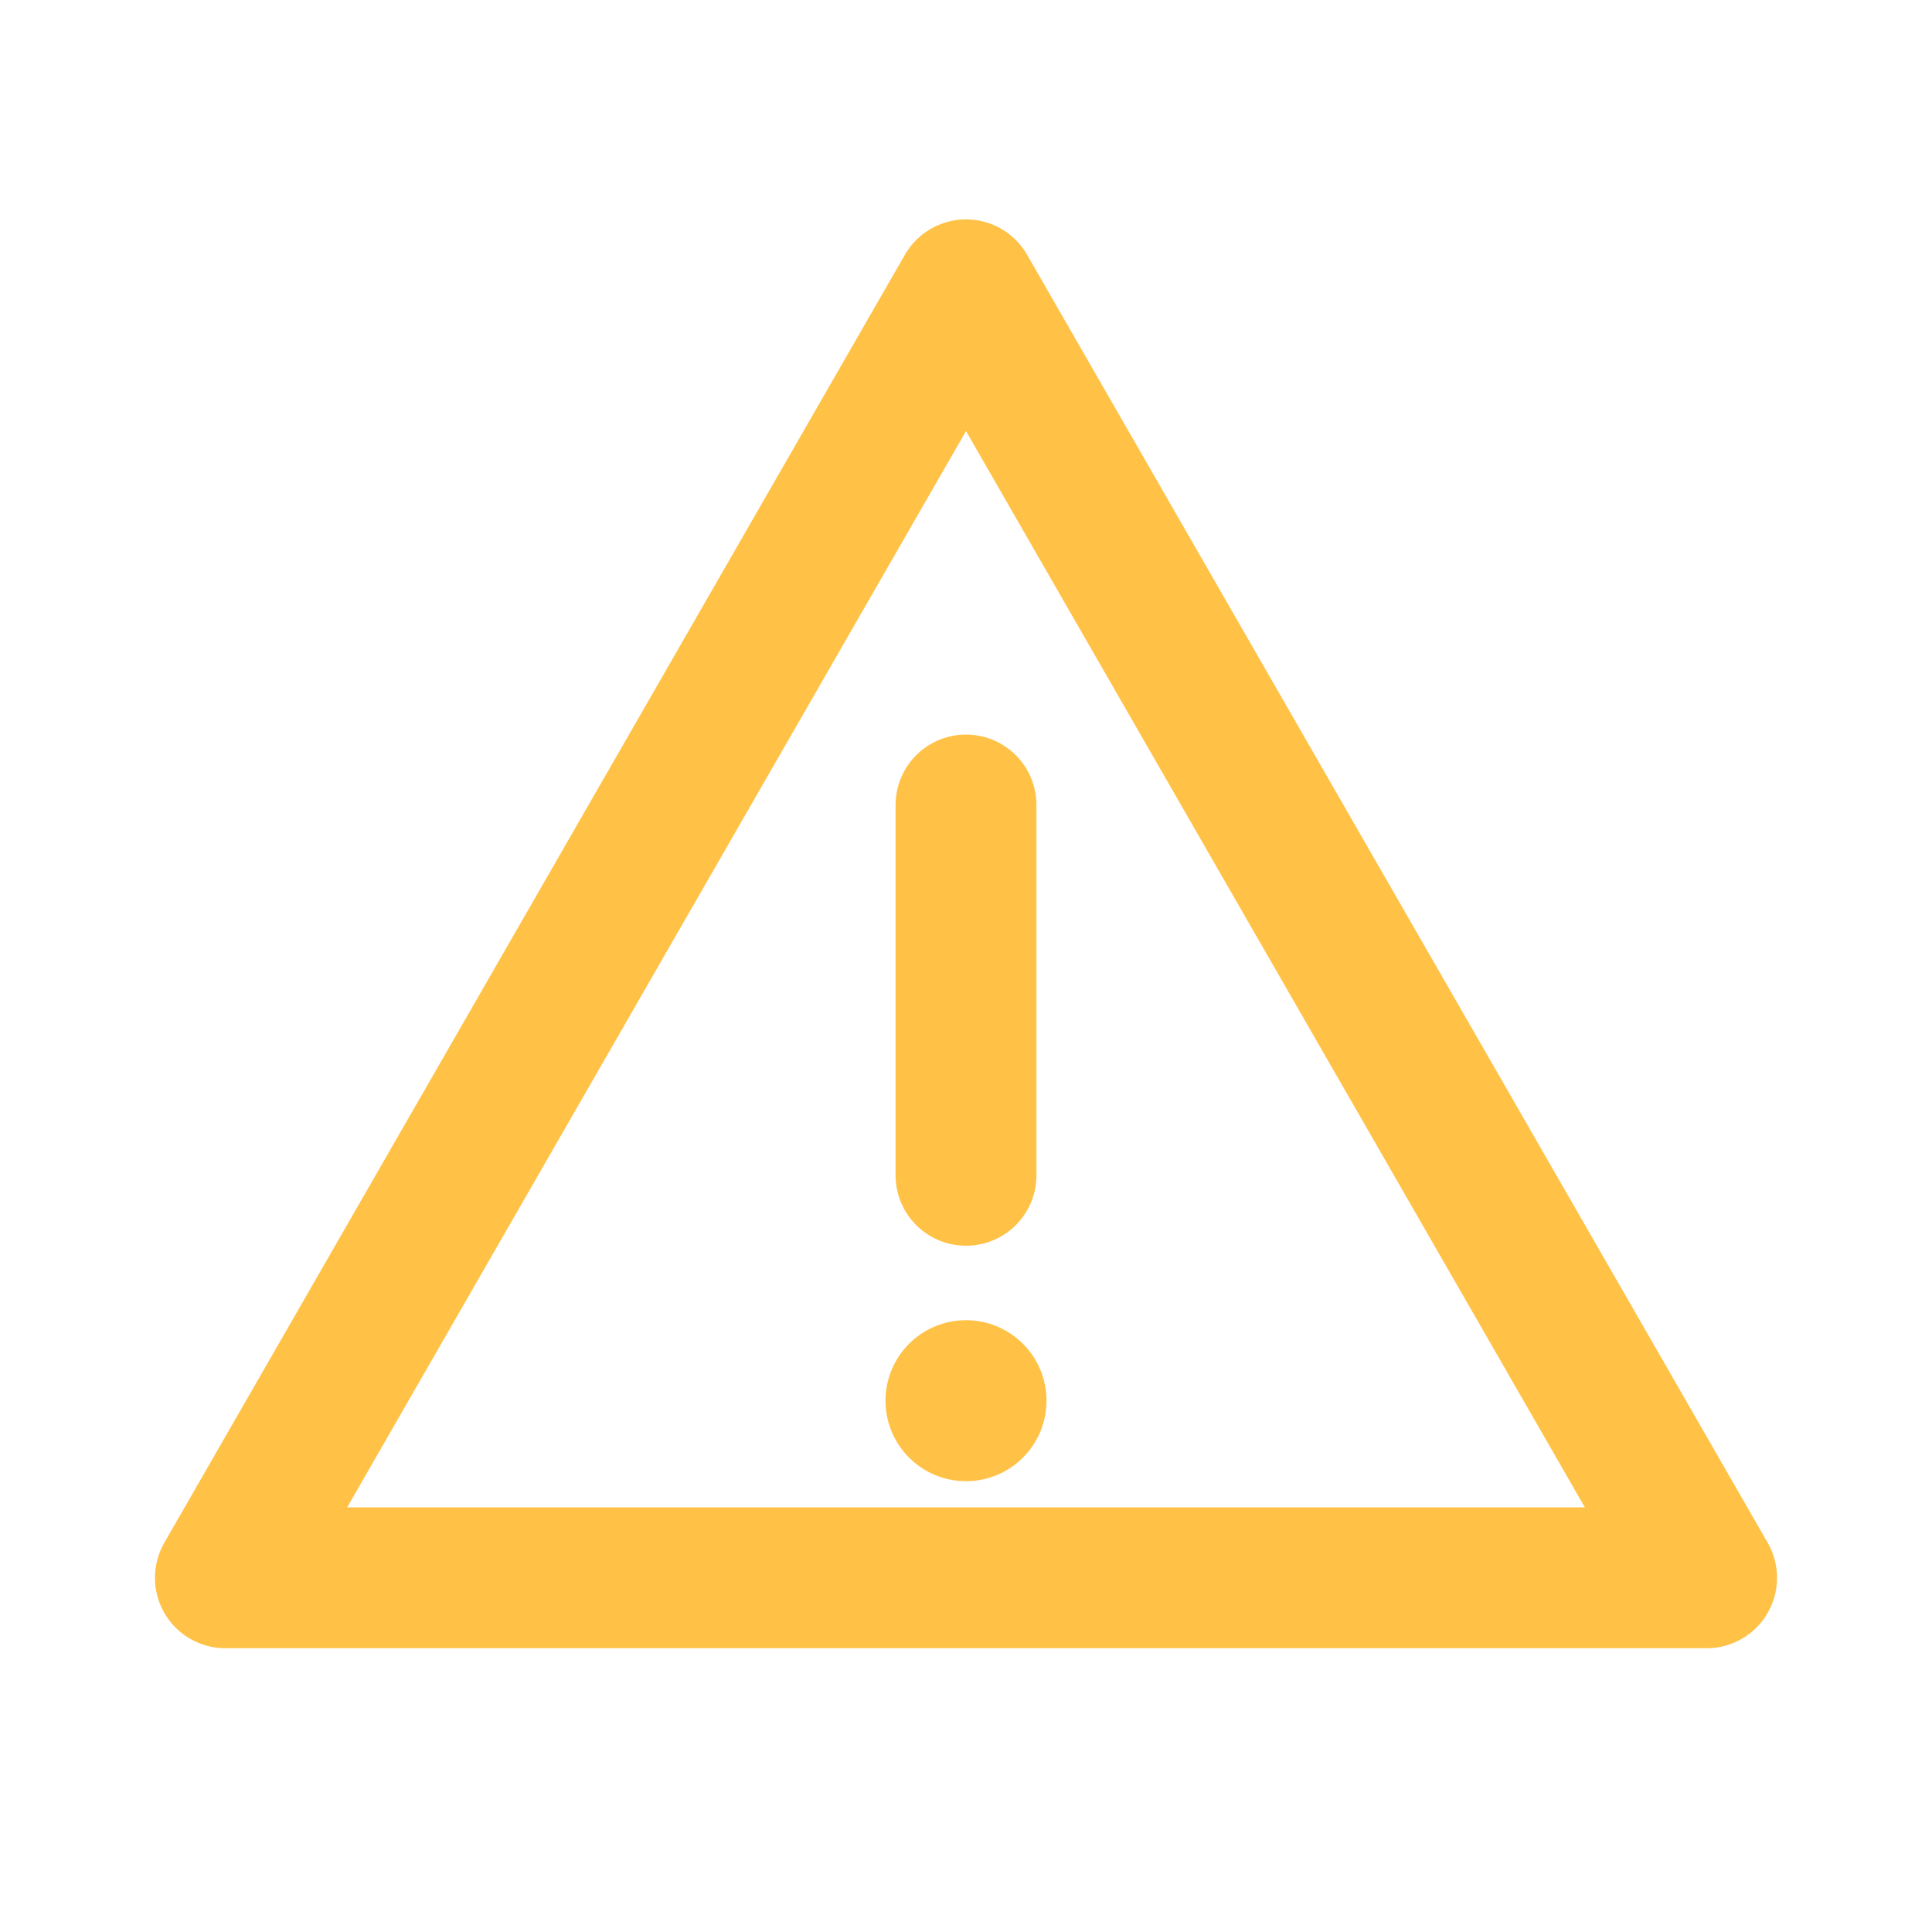
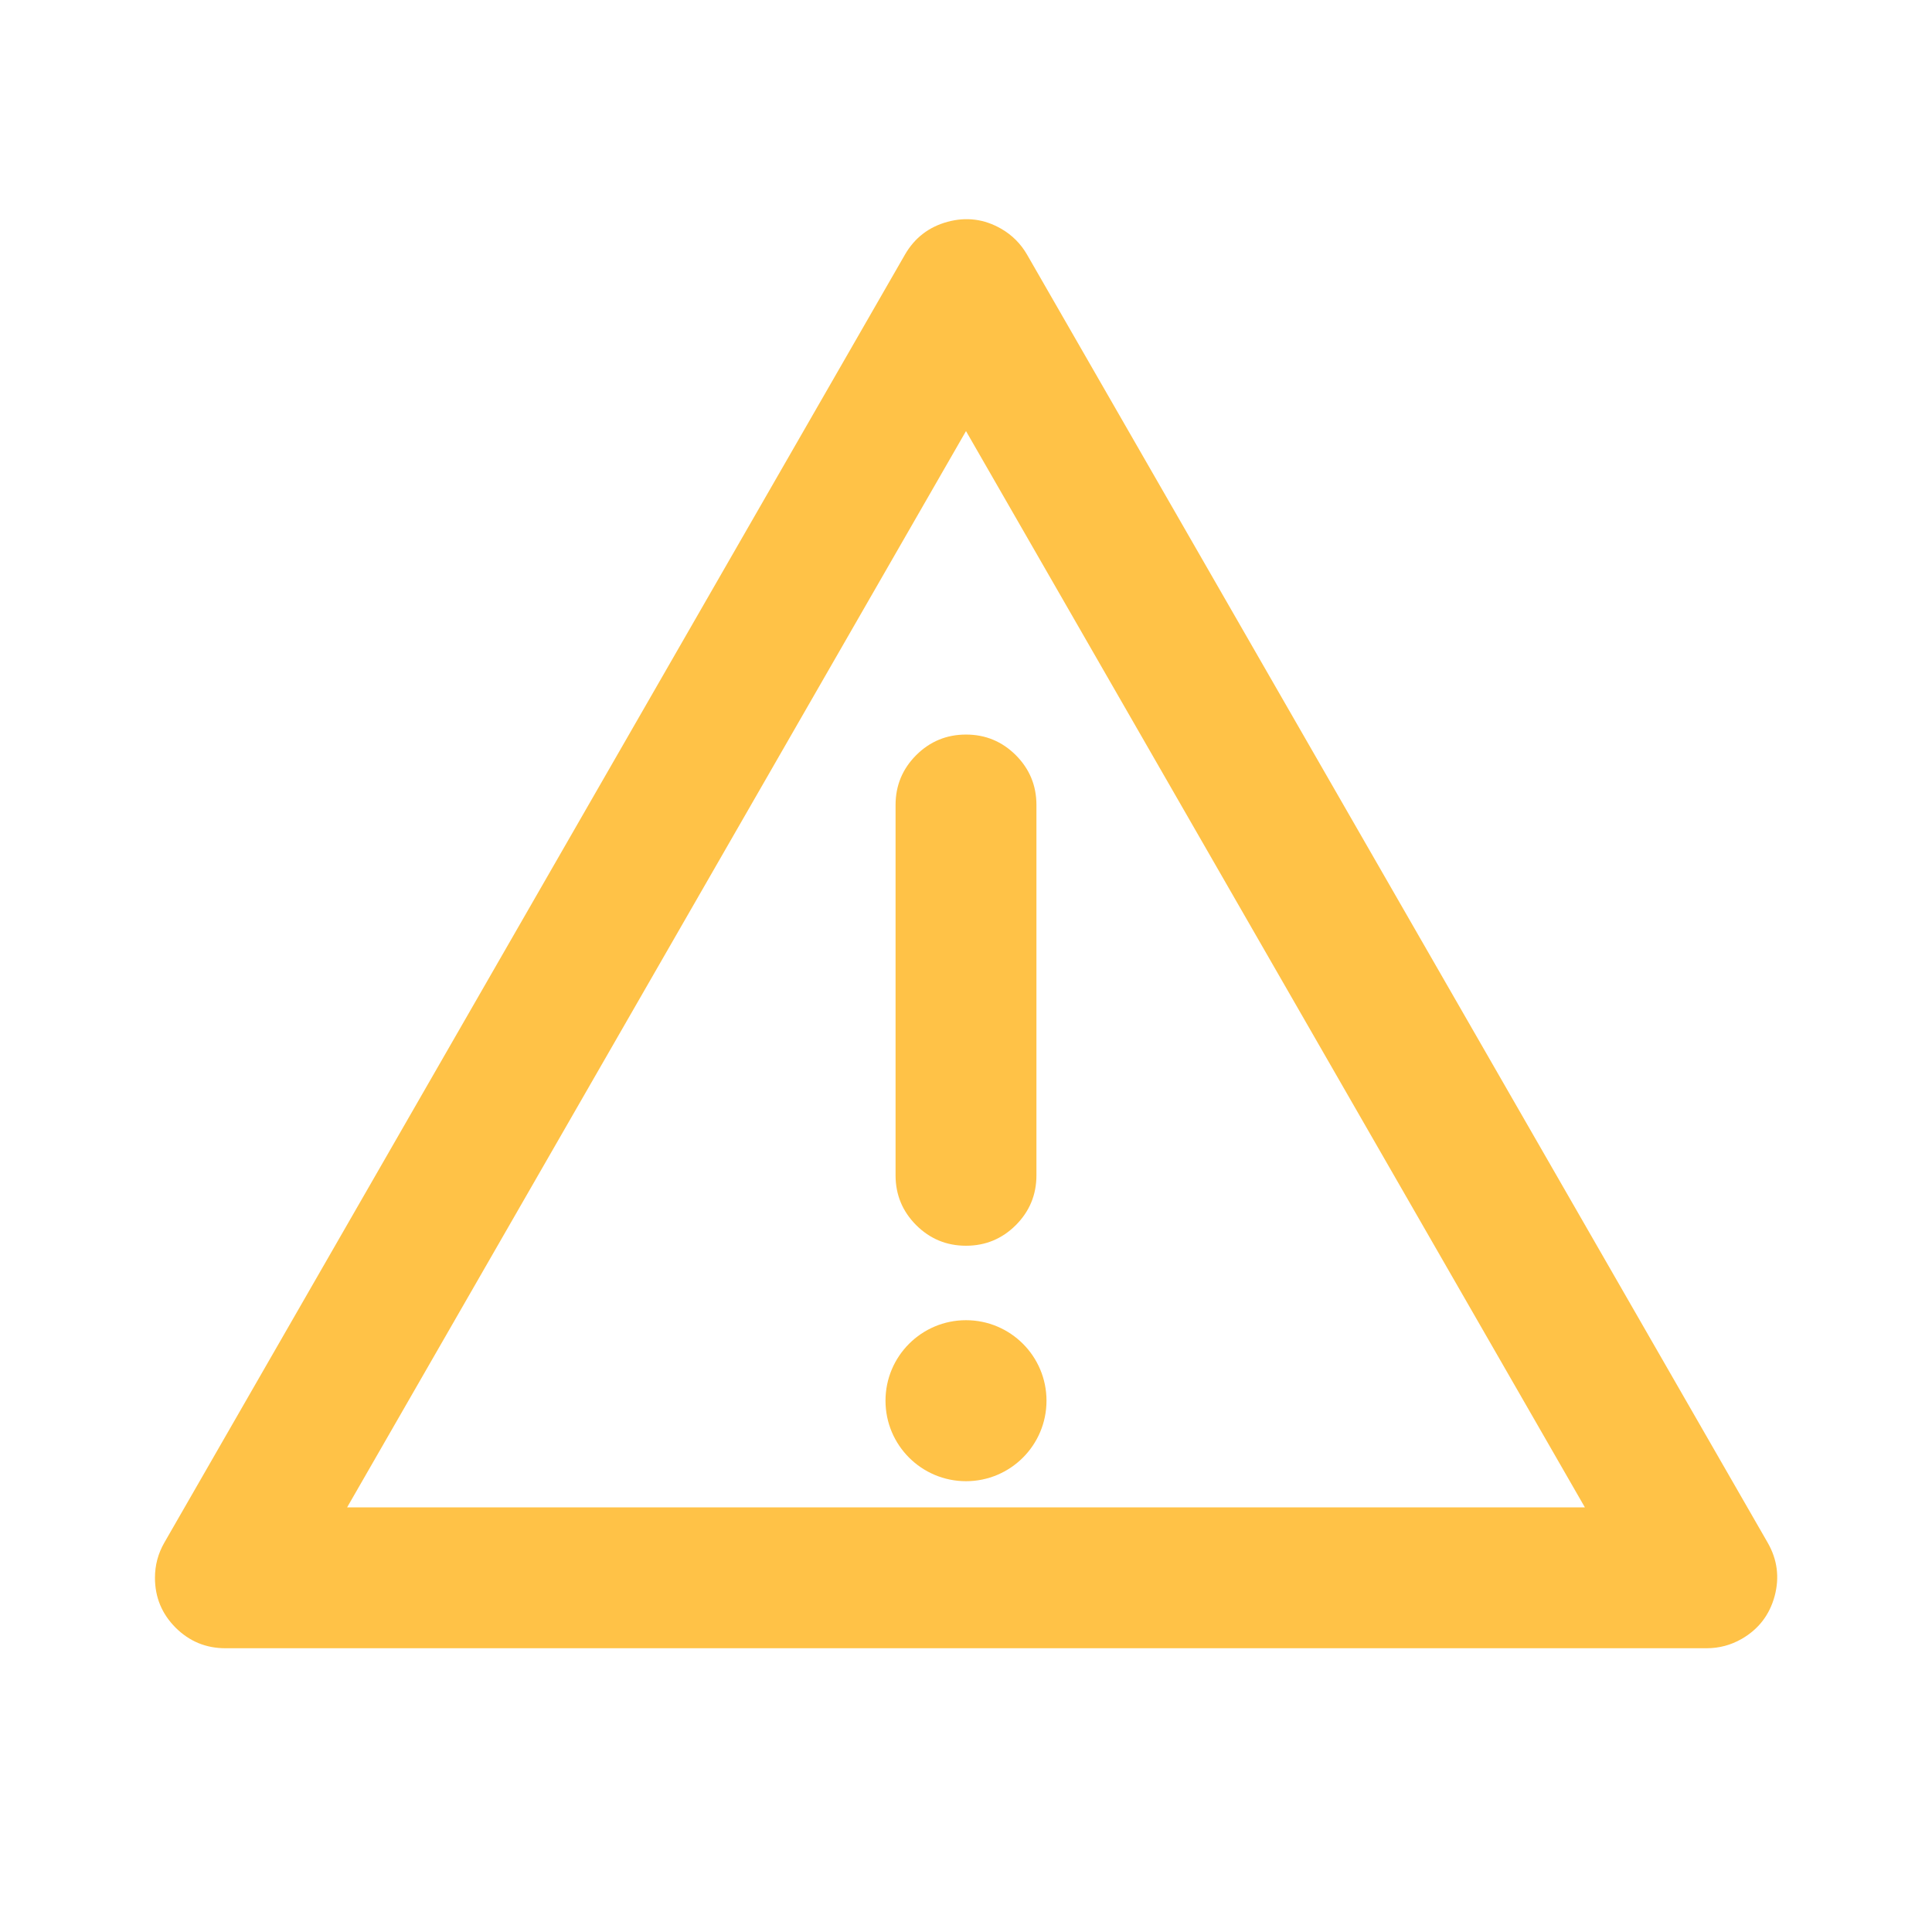
<svg xmlns="http://www.w3.org/2000/svg" width="24" height="24" viewBox="0 0 24 24">
-   <g fill="none" stroke="#ffc247" stroke-width="1.75" stroke-linecap="round" stroke-linejoin="round">
-     <path d="M12 3.6l9.2 16H2.8z" />
-     <path d="M12 10v4.6" />
-     <circle cx="12" cy="17.4" r="1" fill="#ffc247" stroke="none" />
-   </g>
+   <path d="M12.759,3.164 L21.959,19.164 Q22.139,19.478 22.045,19.828 Q21.95,20.178 21.636,20.359 Q21.434,20.475 21.2,20.475 L2.8,20.475 Q2.438,20.475 2.181,20.219 Q1.925,19.962 1.925,19.6 Q1.925,19.366 2.041,19.164 L11.241,3.164 Q11.422,2.85 11.772,2.755 Q12.122,2.661 12.436,2.841 Q12.641,2.959 12.759,3.164 Z M12,5.355 L4.312,18.725 L19.688,18.725 L12,5.355 Z" fill="#ffc247" />
+   <path d="M12.875,10 L12.875,14.6 Q12.875,14.962 12.619,15.219 Q12.362,15.475 12,15.475 Q11.638,15.475 11.381,15.219 Q11.125,14.962 11.125,14.6 L11.125,10 Q11.125,9.638 11.381,9.381 Q11.638,9.125 12,9.125 Q12.362,9.125 12.619,9.381 Q12.875,9.638 12.875,10 Z" fill="#ffc247" />
+   <path d="M13,17.4 A1 1 0 1 1 11,17.4 A1 1 0 1 1 13,17.4 Z" fill="#ffc247" />
</svg>
